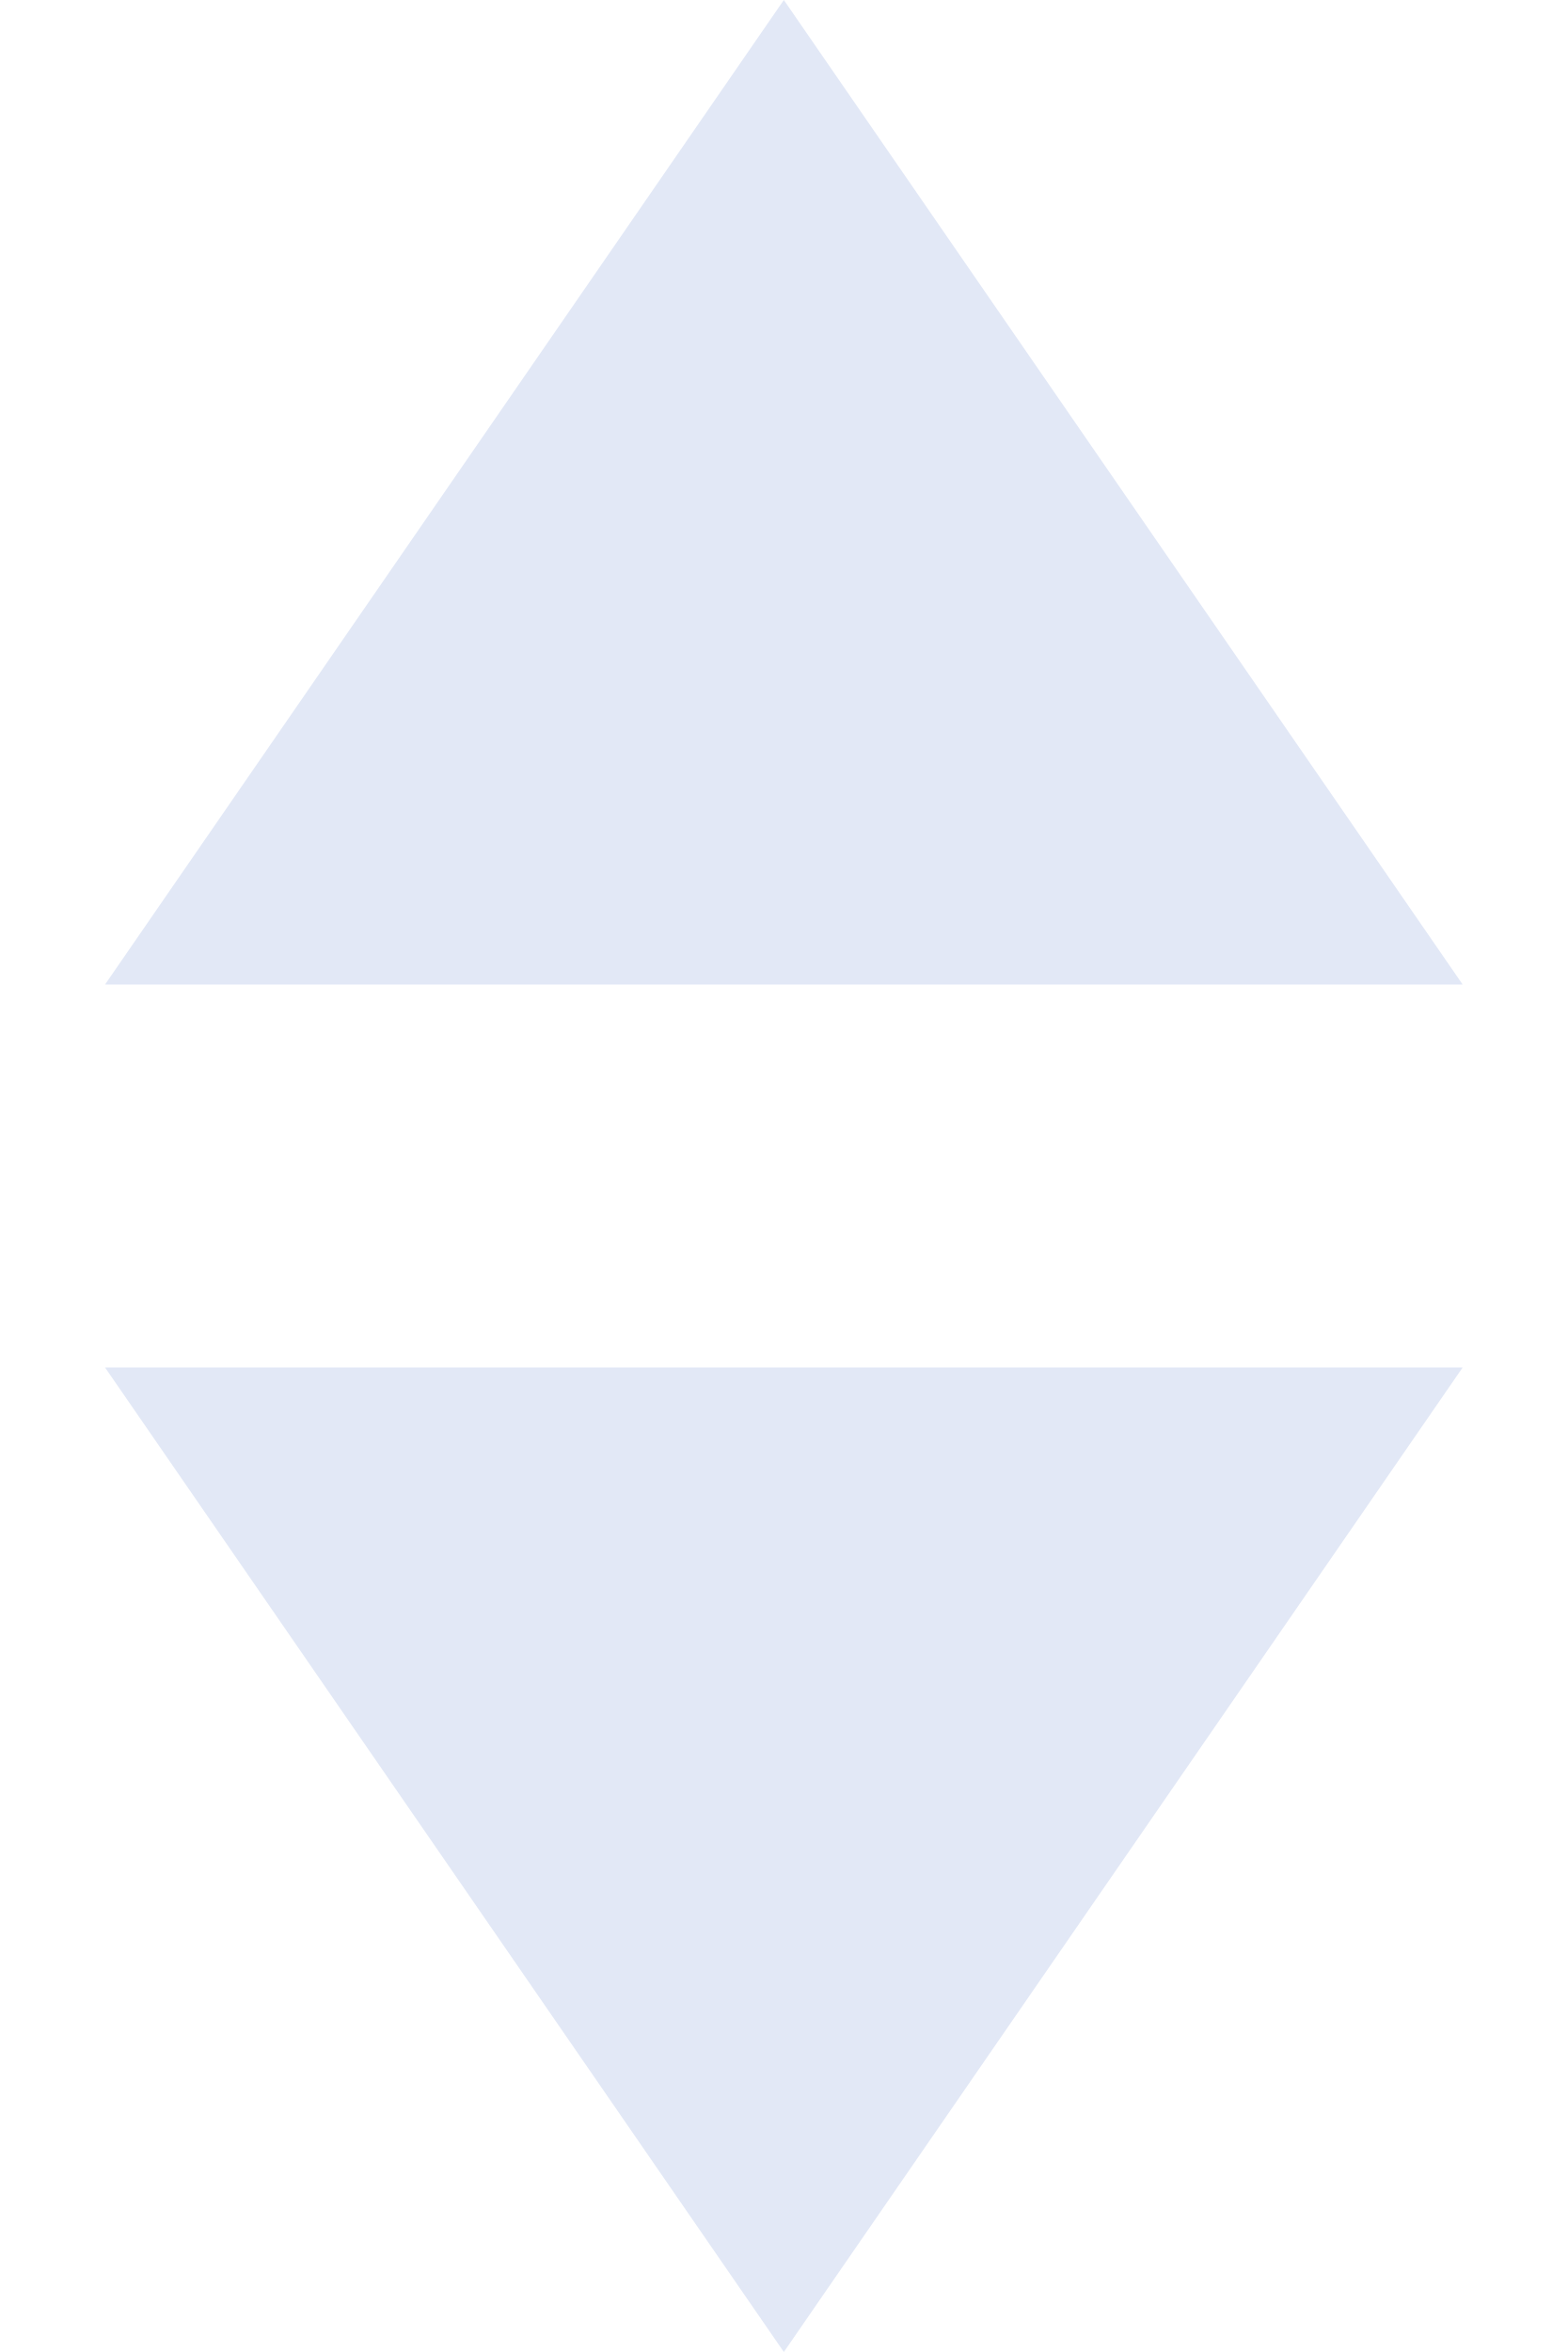
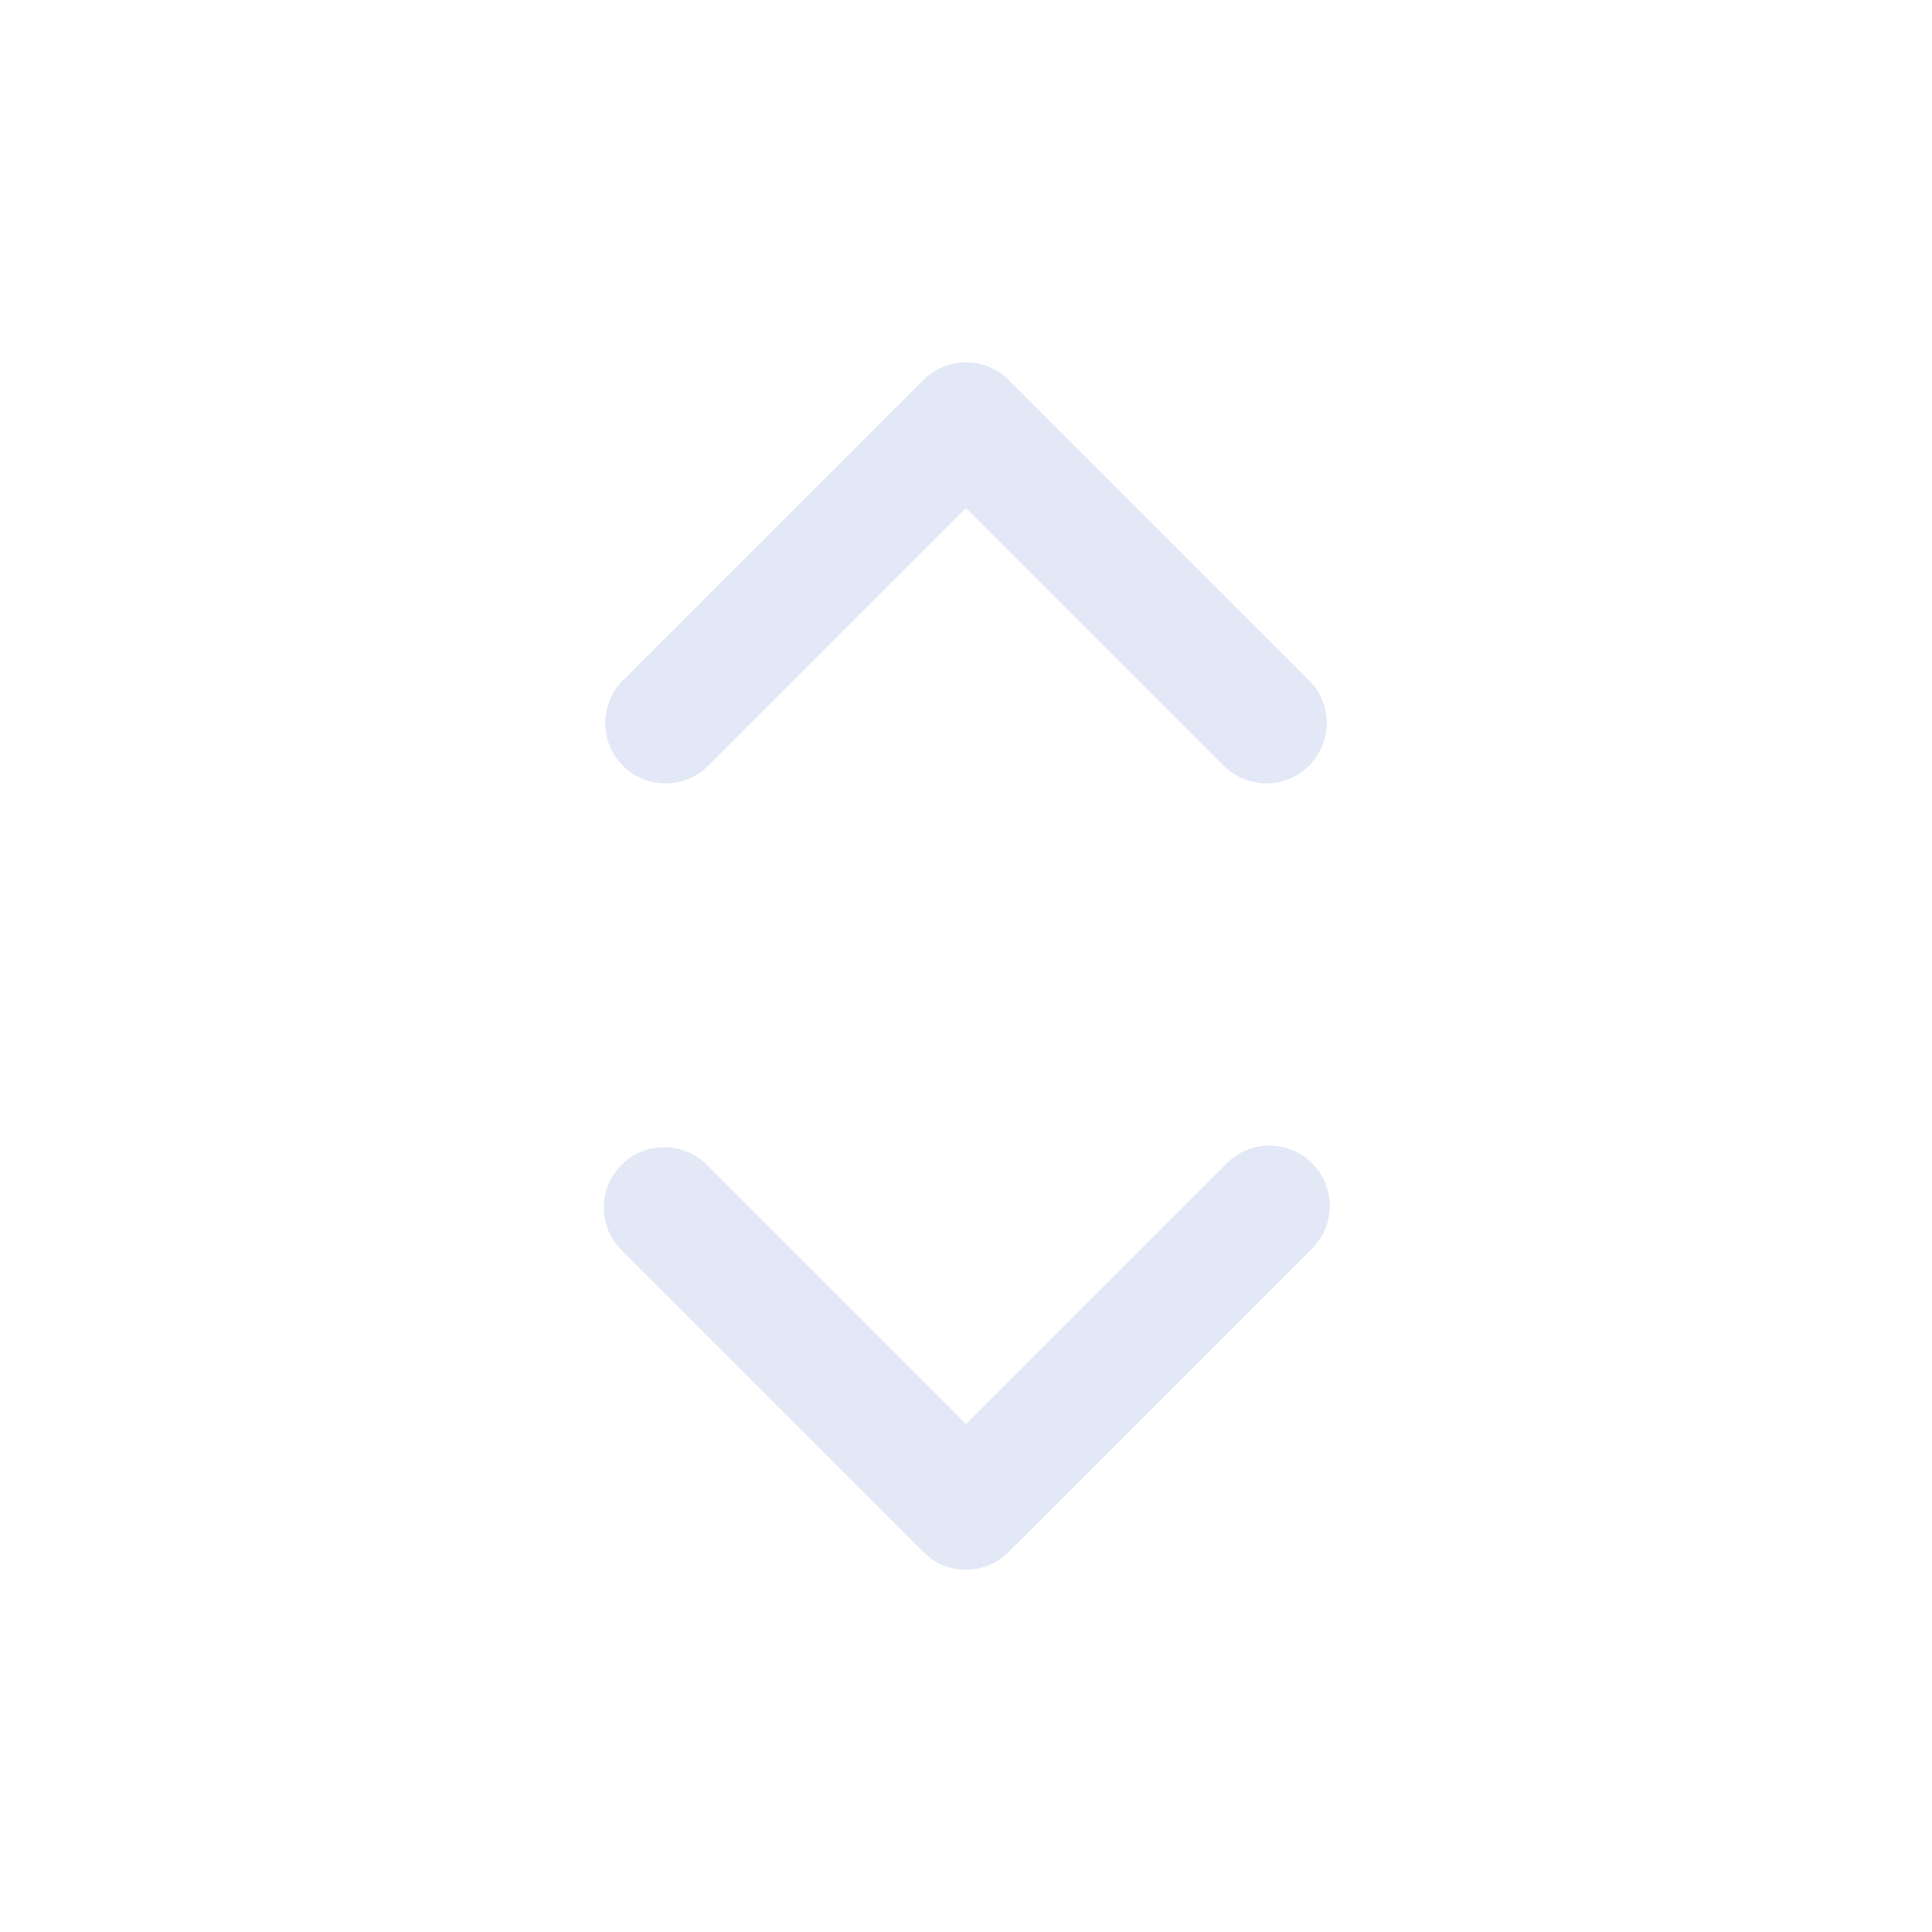
- <svg xmlns="http://www.w3.org/2000/svg" width="8" height="12" viewBox="0 0 8 12" fill="none">
-   <g id="Component 28">
-     <path id="Polygon 1" d="M4 0L7.464 5.023H0.536L4 0Z" fill="#E2E8F6" />
-     <path id="Polygon 2" d="M4 12L0.536 6.977L7.464 6.977L4 12Z" fill="#E2E8F6" />
-   </g>
+ <svg xmlns="http://www.w3.org/2000/svg" viewBox="0 0 24 24" fill="#E2E8F6">
+   <path fill-rule="evenodd" d="M11.47 4.72a.75.75 0 0 1 1.06 0l3.75 3.75a.75.75 0 0 1-1.06 1.06L12 6.31 8.78 9.53a.75.75 0 0 1-1.06-1.06l3.75-3.75Zm-3.75 9.75a.75.75 0 0 1 1.06 0L12 17.69l3.22-3.22a.75.75 0 1 1 1.06 1.06l-3.75 3.75a.75.75 0 0 1-1.06 0l-3.75-3.75a.75.75 0 0 1 0-1.06Z" clip-rule="evenodd" />
</svg>
